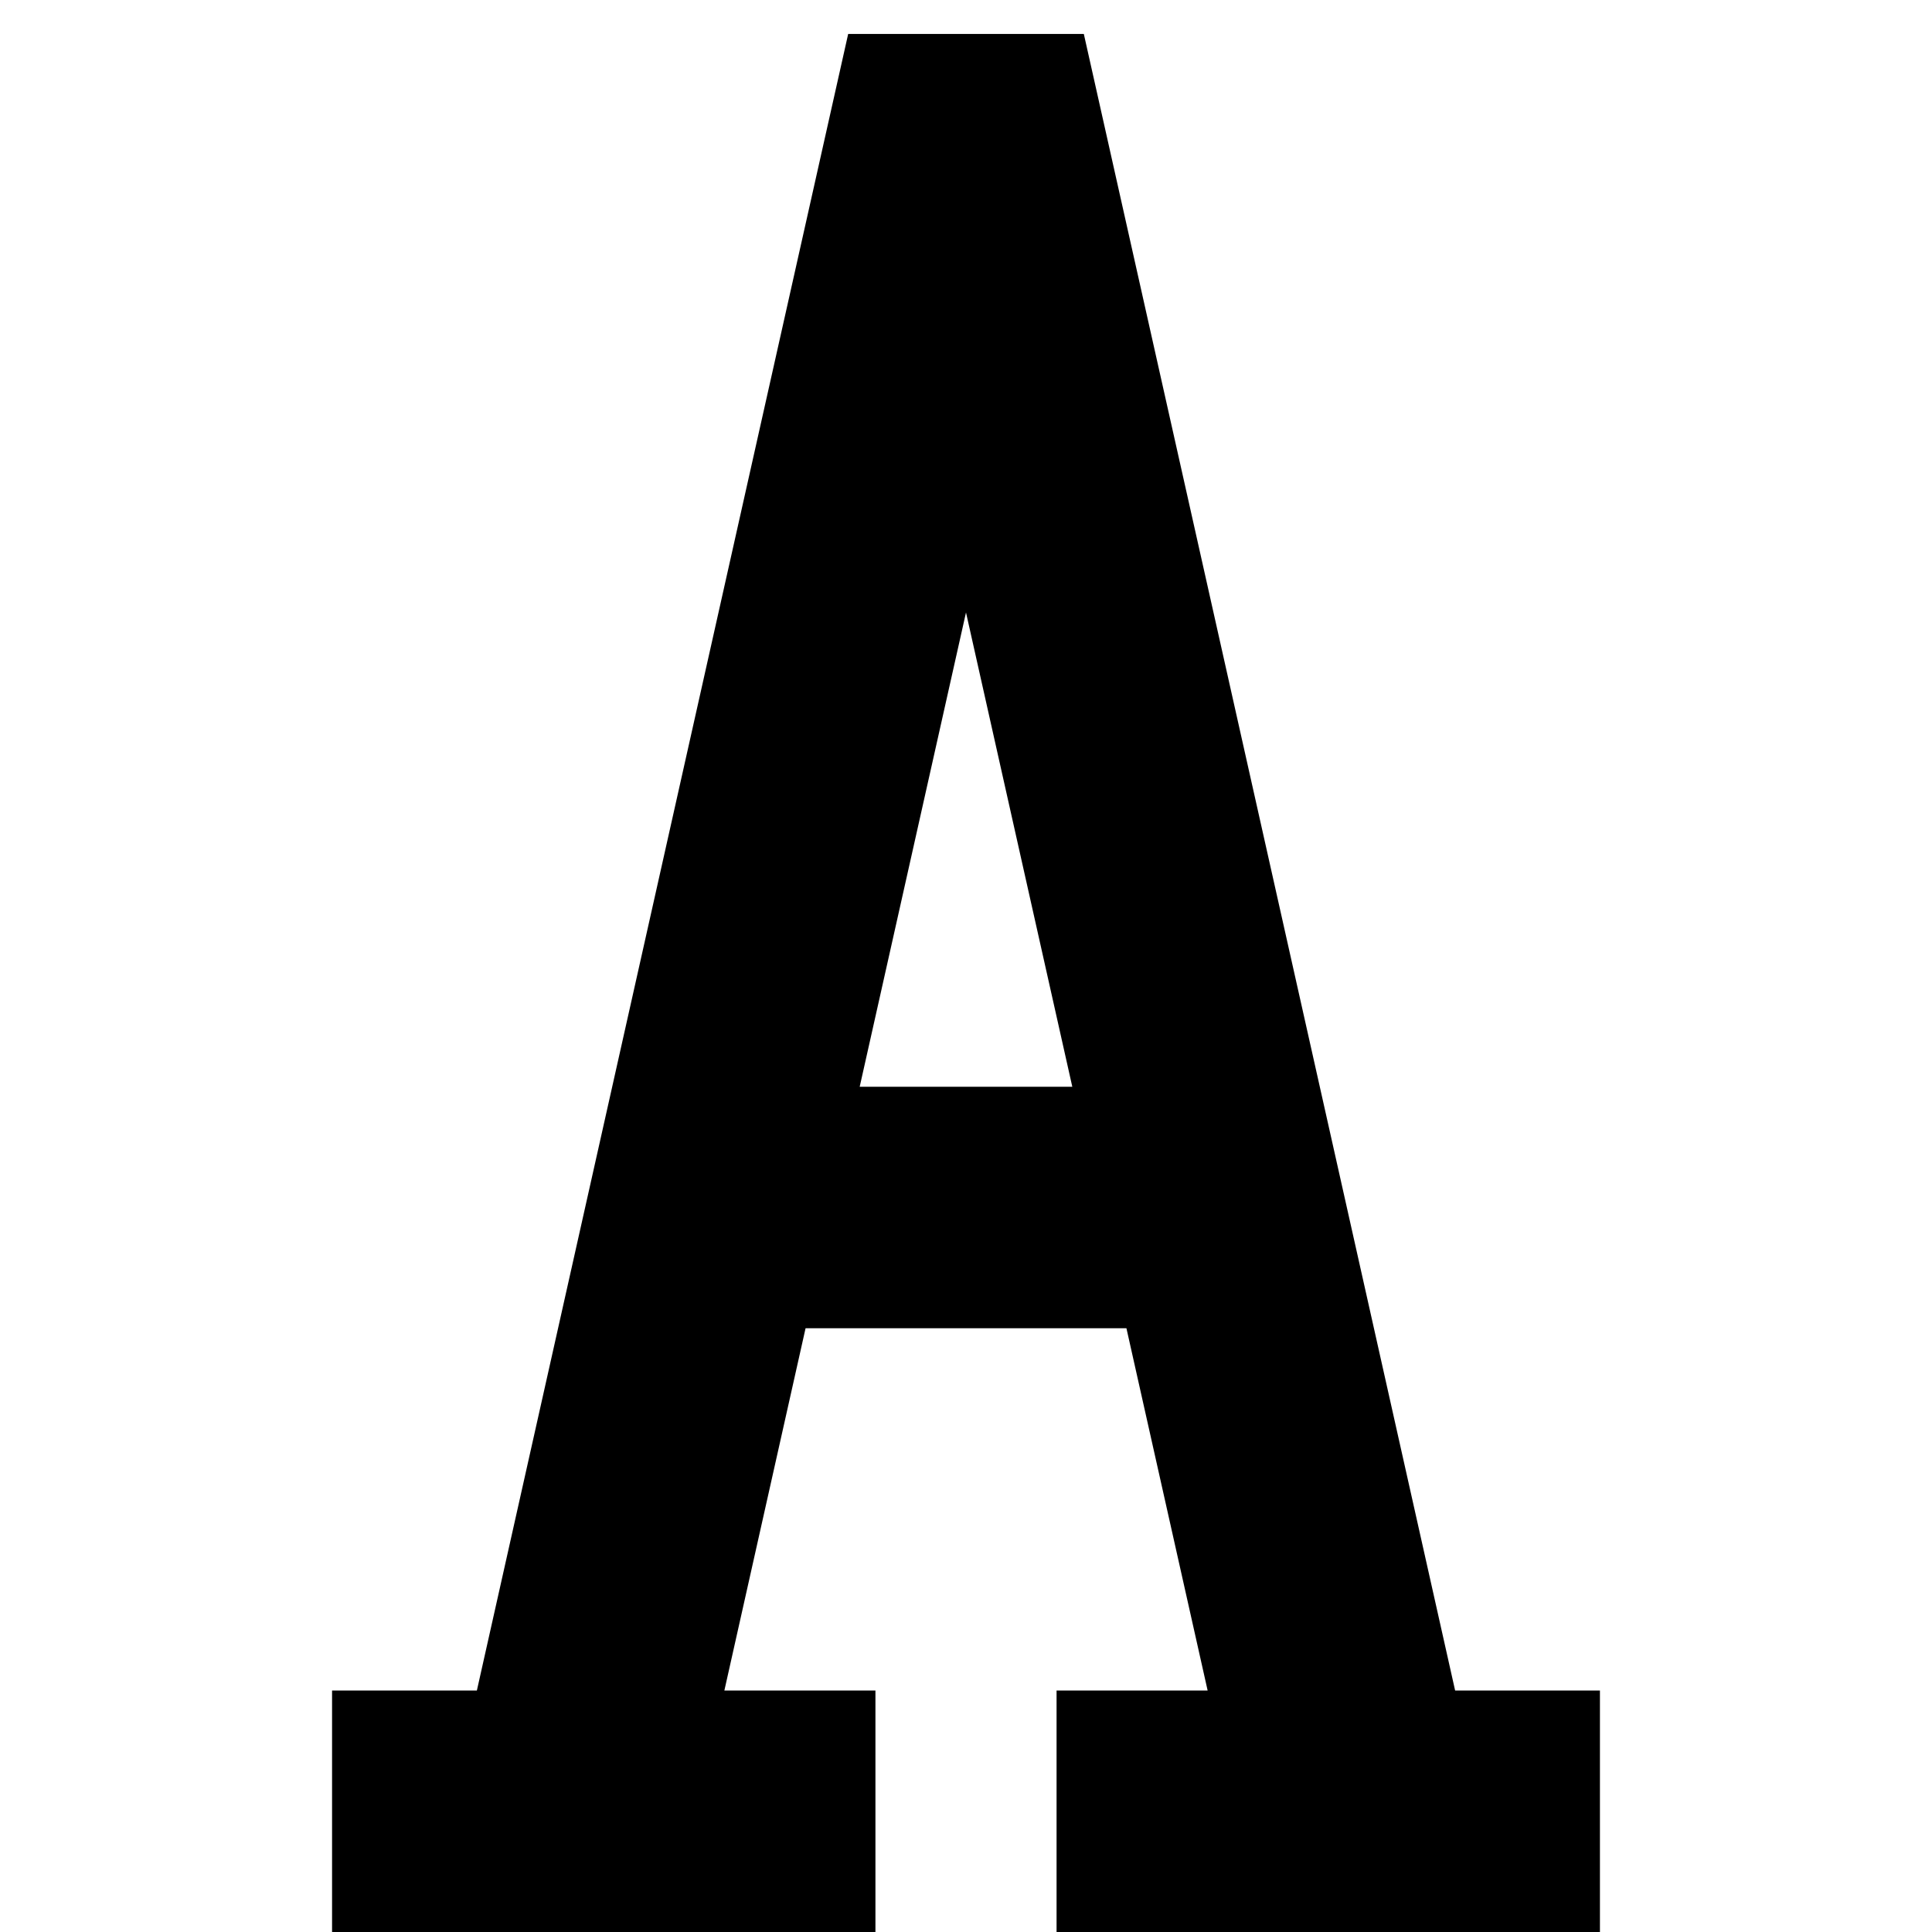
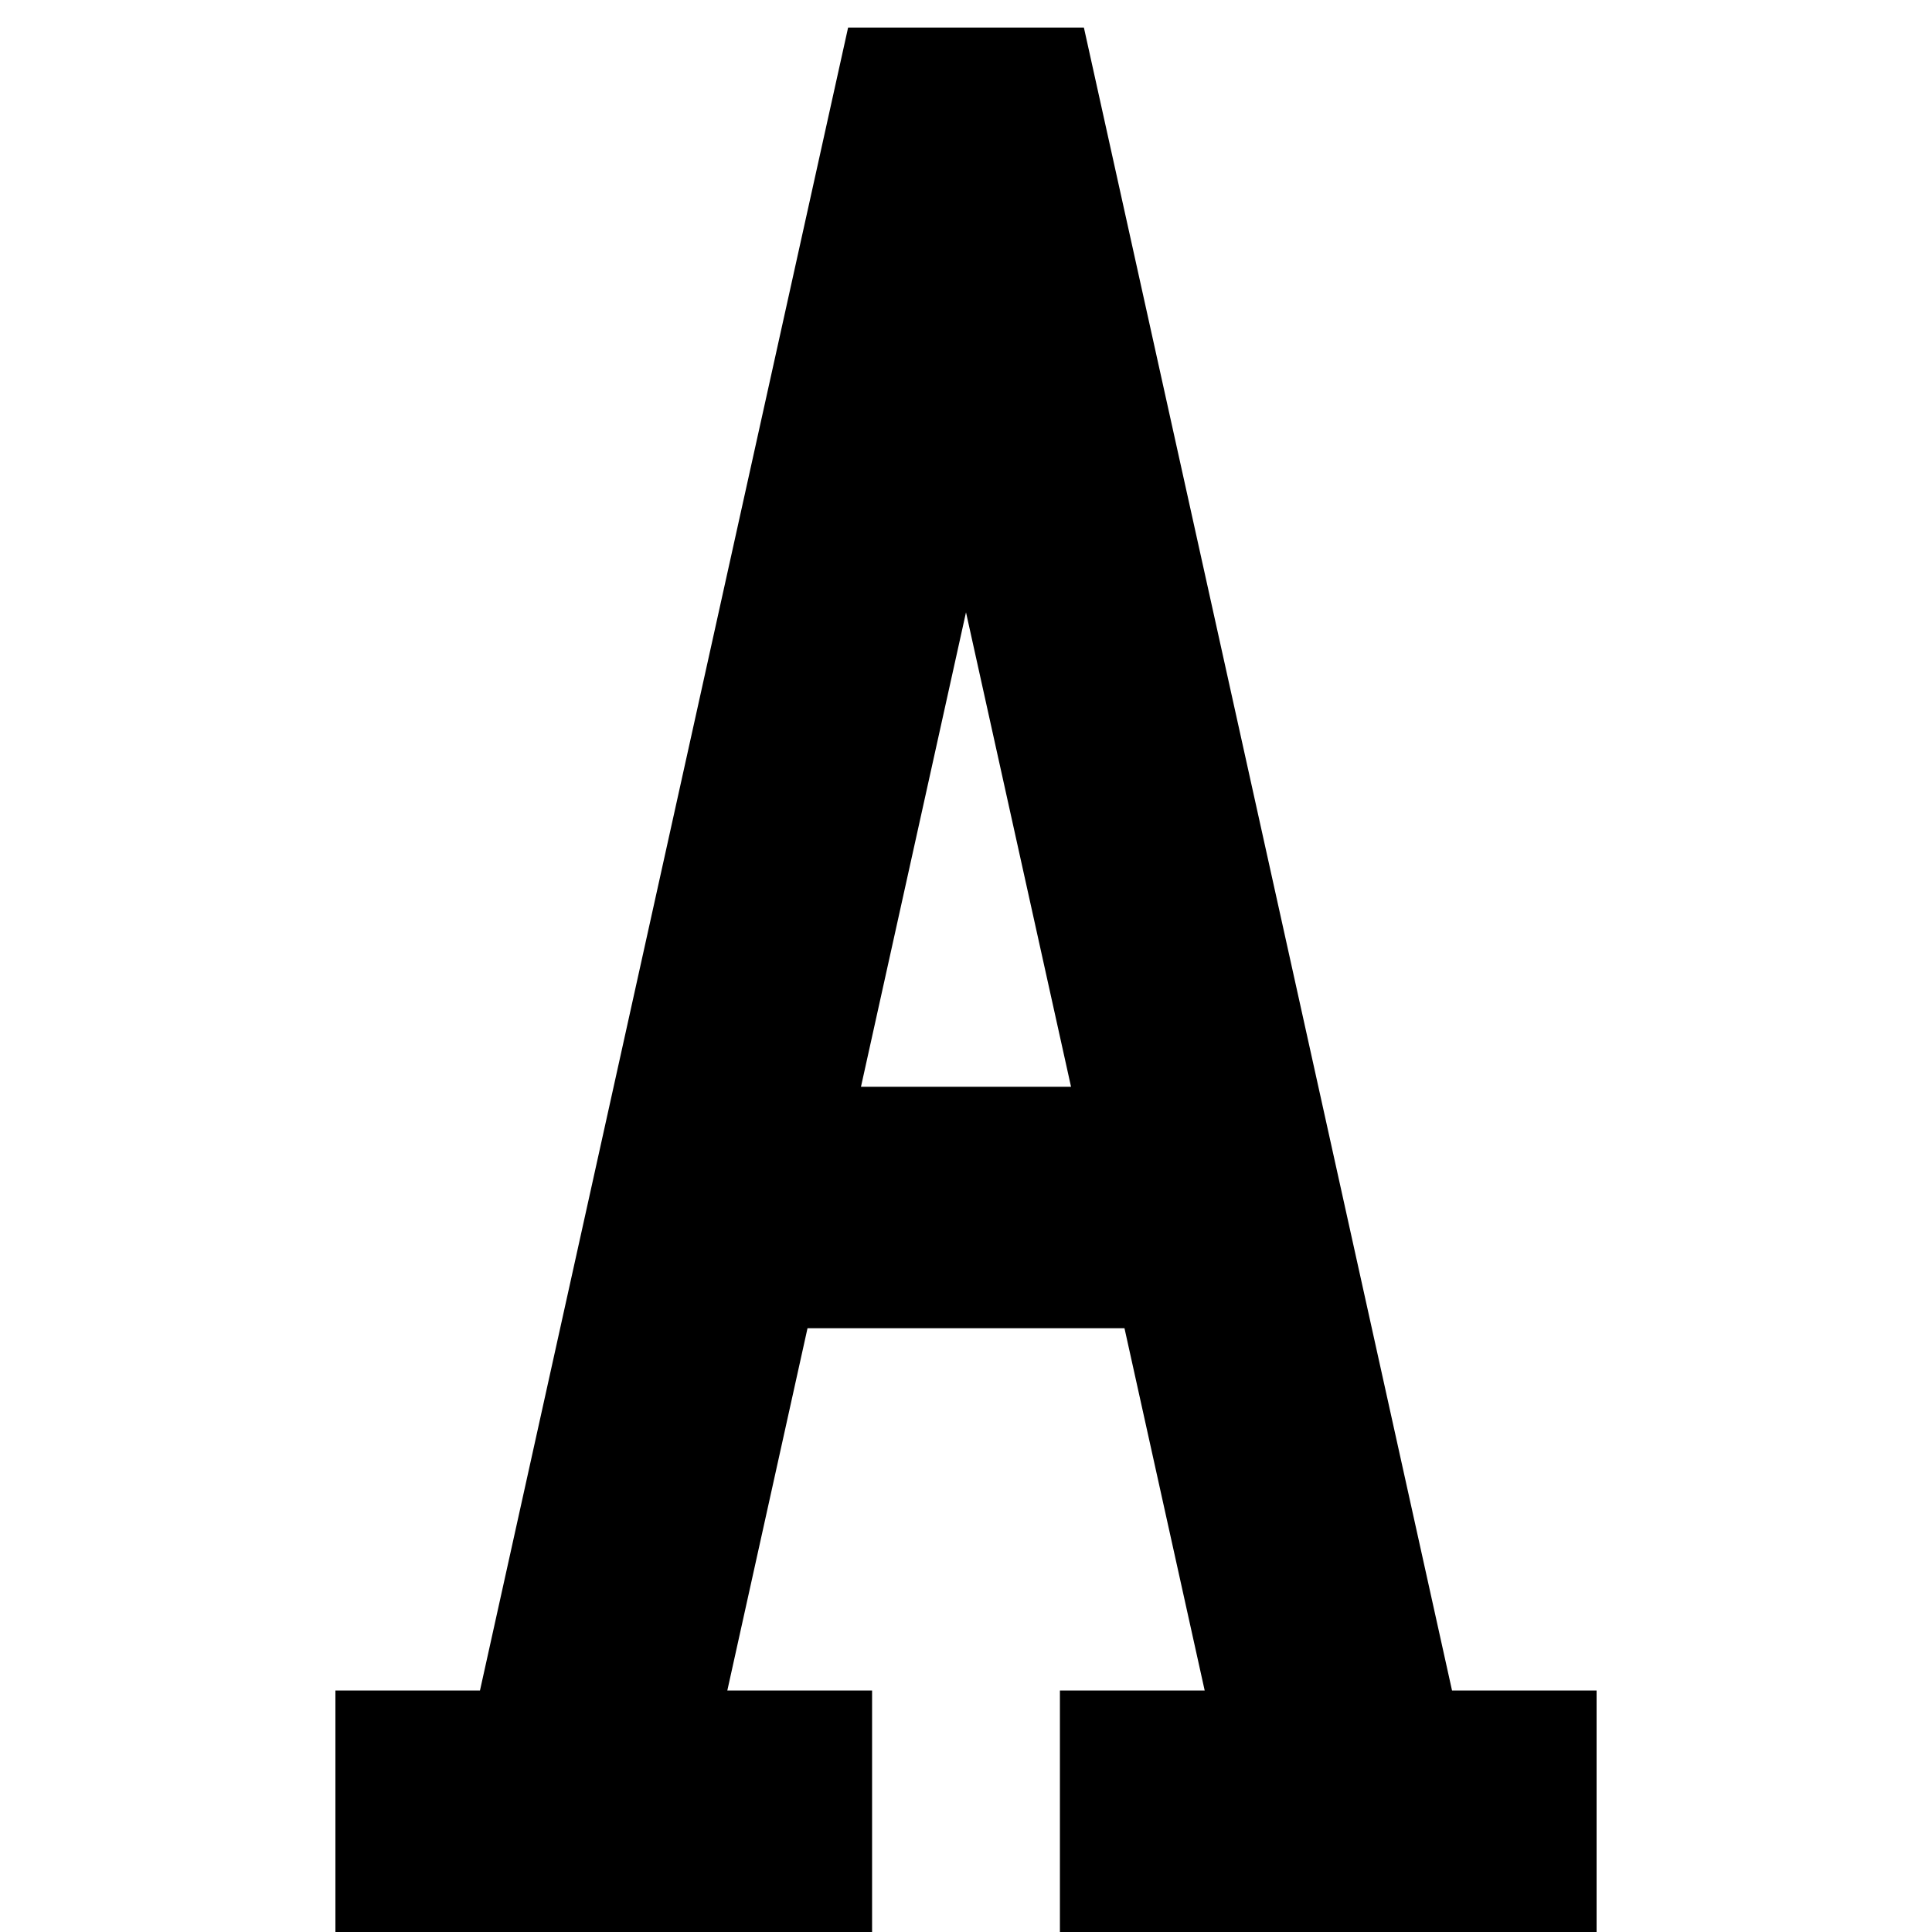
- <svg xmlns="http://www.w3.org/2000/svg" fill="none" viewBox="0 0 32 32">
-   <path stroke="currentColor" stroke-linecap="square" stroke-width="4" d="M7.5 30h5m-3 0L16 1l6.5 29m-3 0h5M13 20h6" />
+ <svg xmlns="http://www.w3.org/2000/svg" fill="none" viewBox="0 0 36 36">
+   <path stroke="currentColor" stroke-linecap="square" stroke-width="4.5" d="M8.5 33.75H14m-3.25 0L18 1l7.25 32.75m-3.25 0h5.5m-13-11.25h7" />
</svg>
